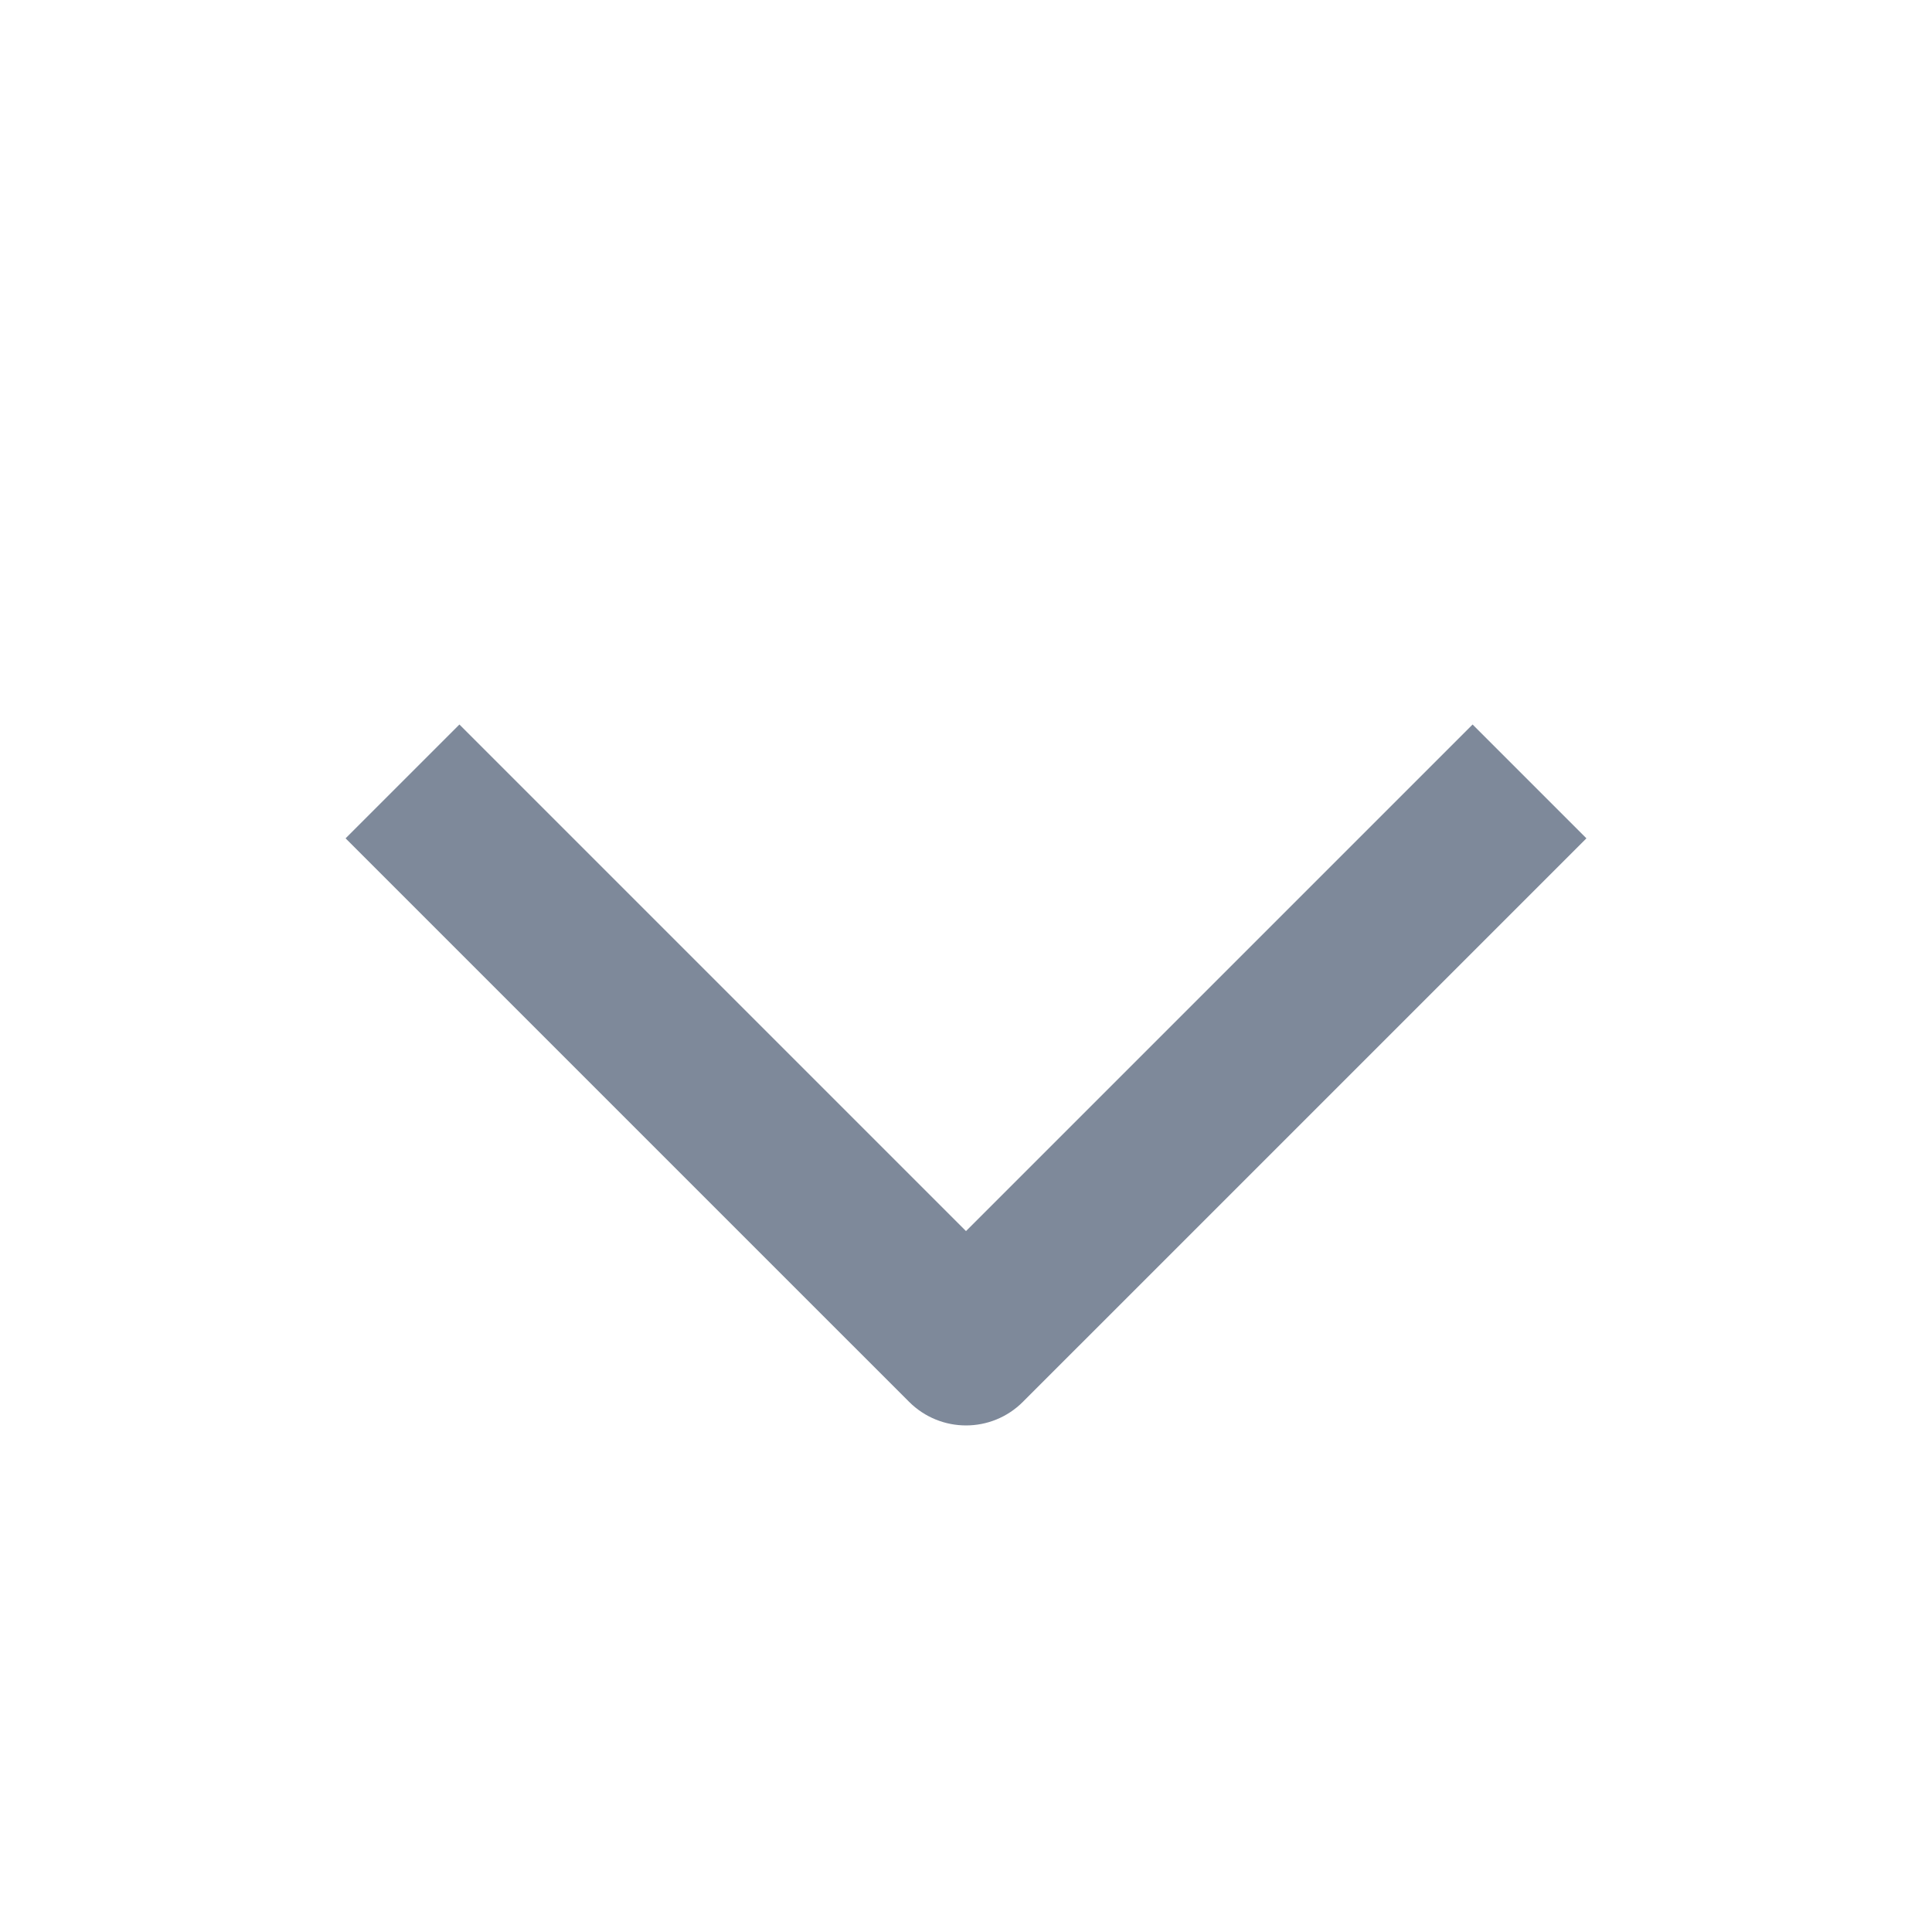
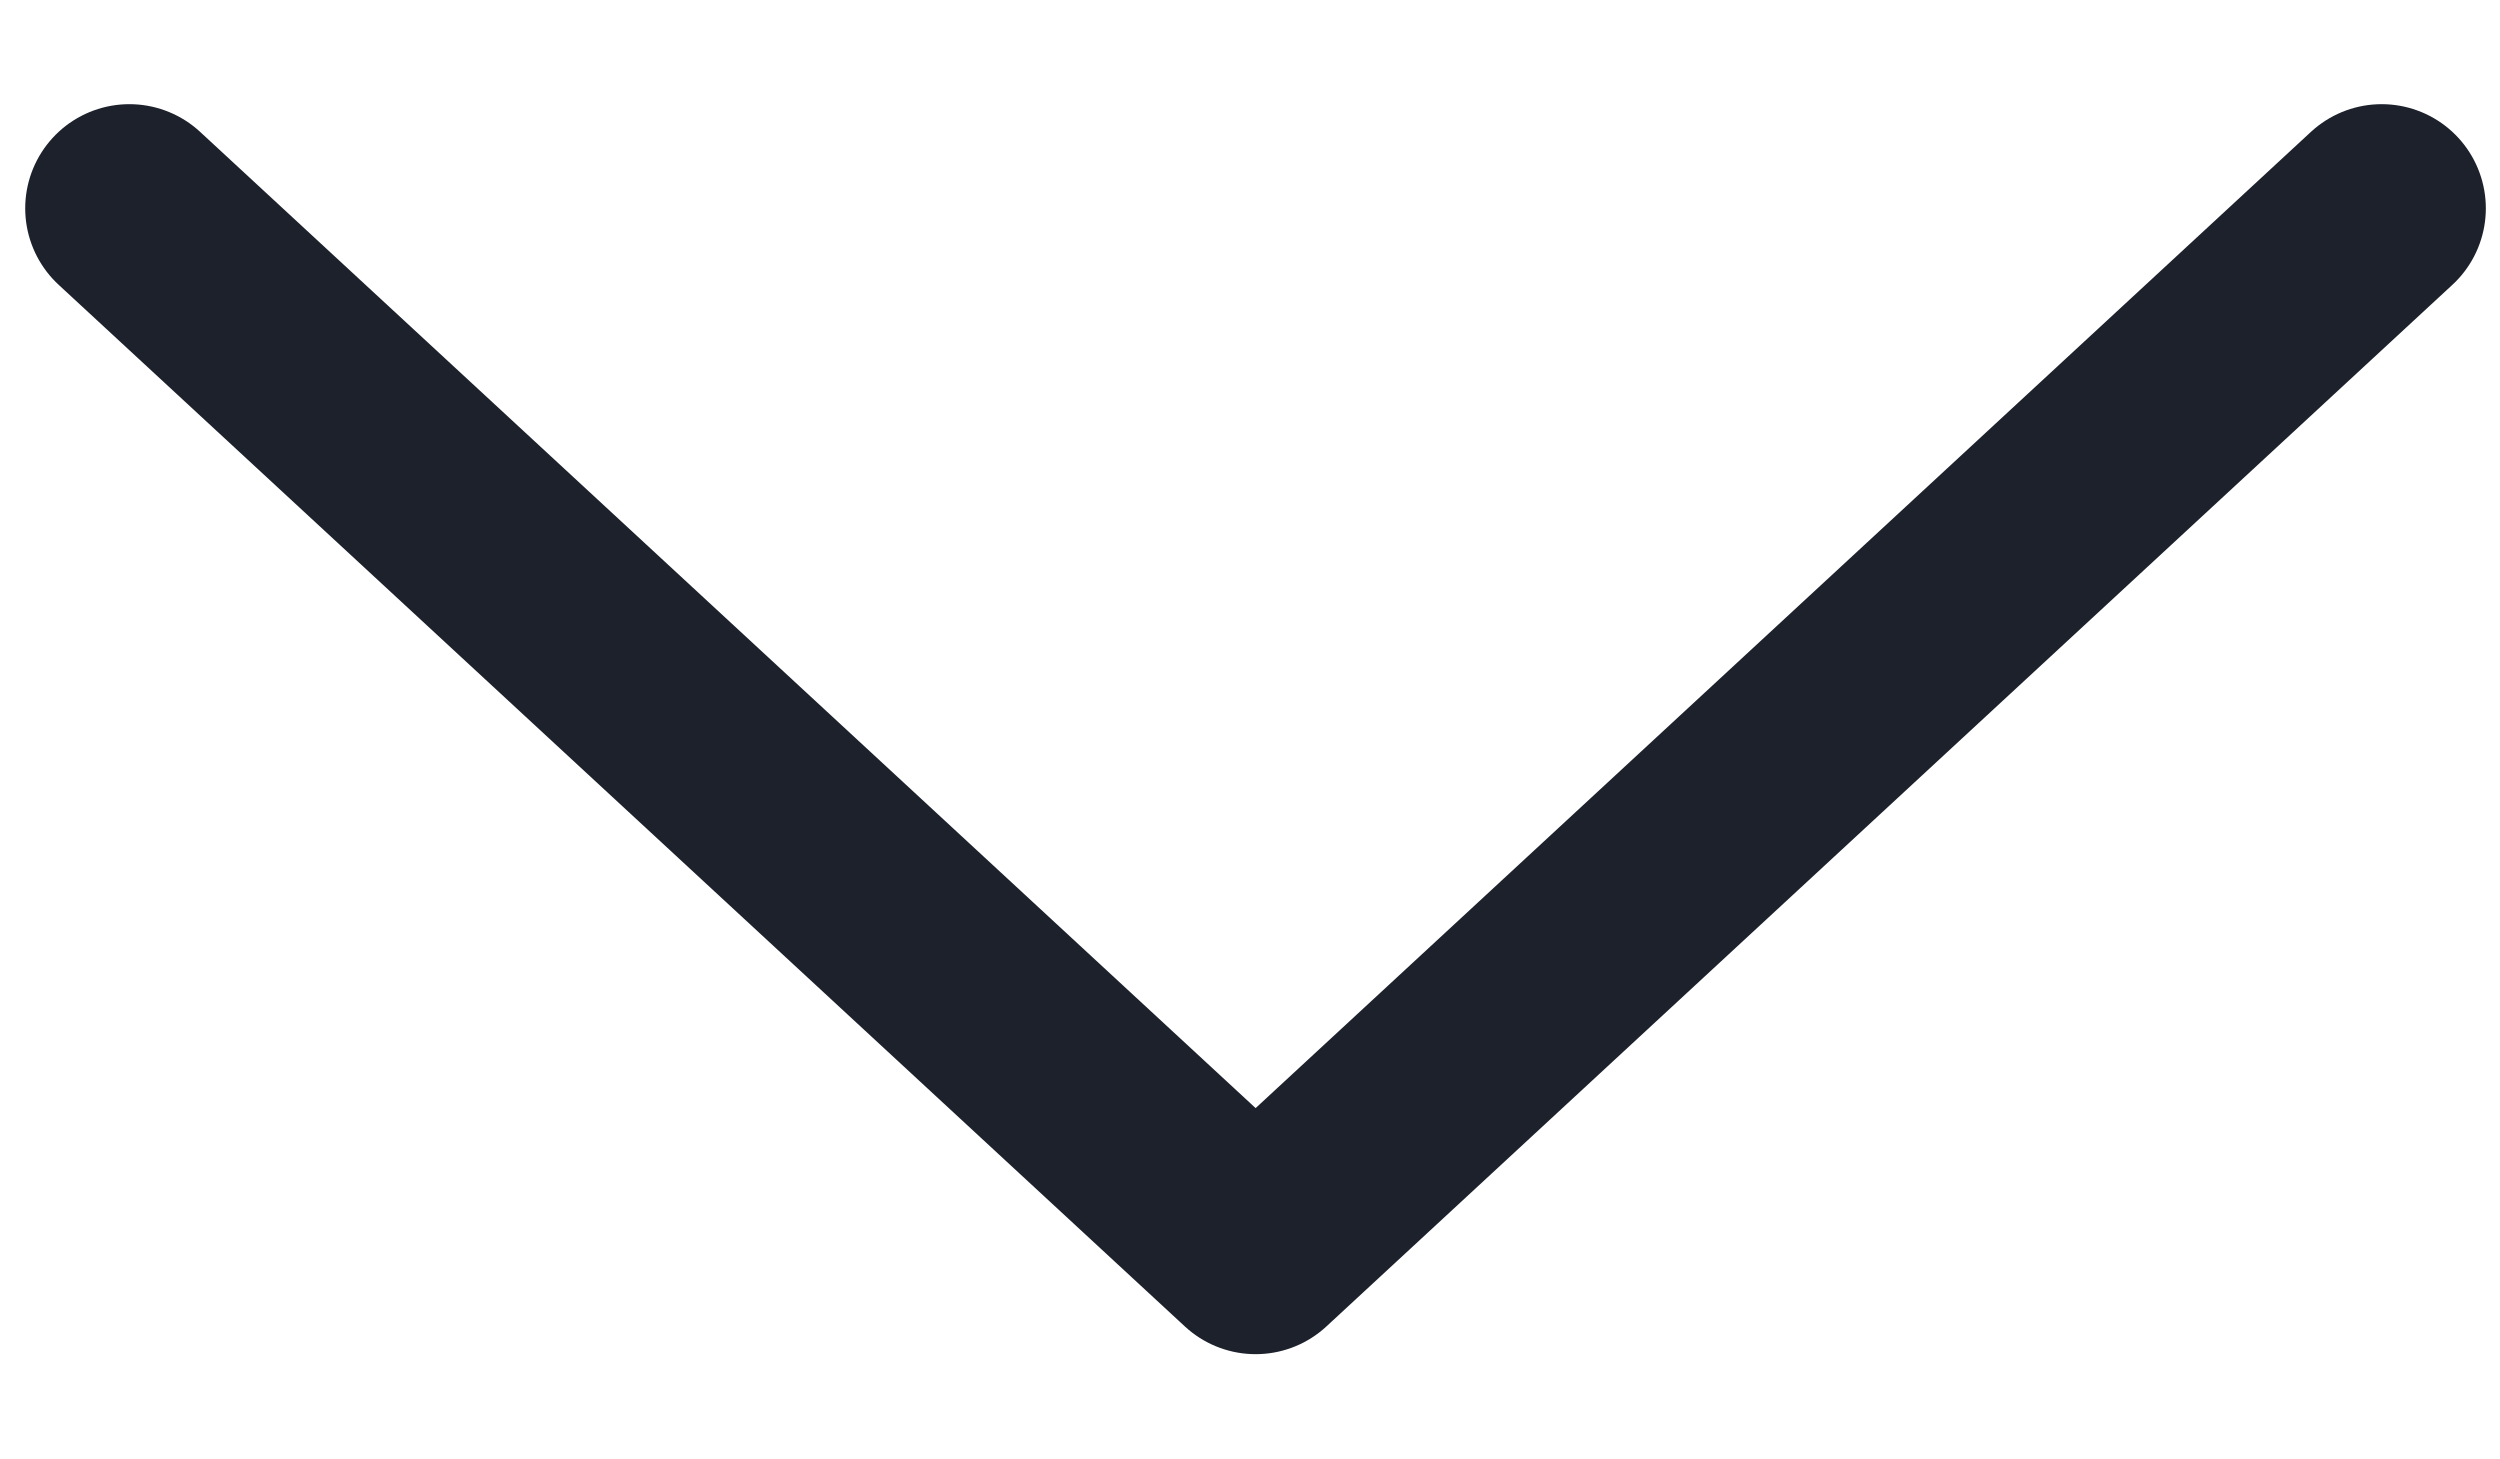
- <svg xmlns="http://www.w3.org/2000/svg" width="24" height="24" viewBox="0 0 24 24" fill="none">
-   <path fill-rule="evenodd" clip-rule="evenodd" d="M11.293 17.414L4.293 10.414L5.707 9L12 15.293L18.293 9L19.707 10.414L12.707 17.414C12.317 17.805 11.684 17.805 11.293 17.414Z" fill="#7E899A" />
+ <svg xmlns="http://www.w3.org/2000/svg" width="12" height="7" viewBox="0 0 12 7" fill="none">
+   <path d="M0.621 1L6.027 6L11.432 1" stroke="#1C212B" stroke-linecap="round" stroke-linejoin="round" />
</svg>
